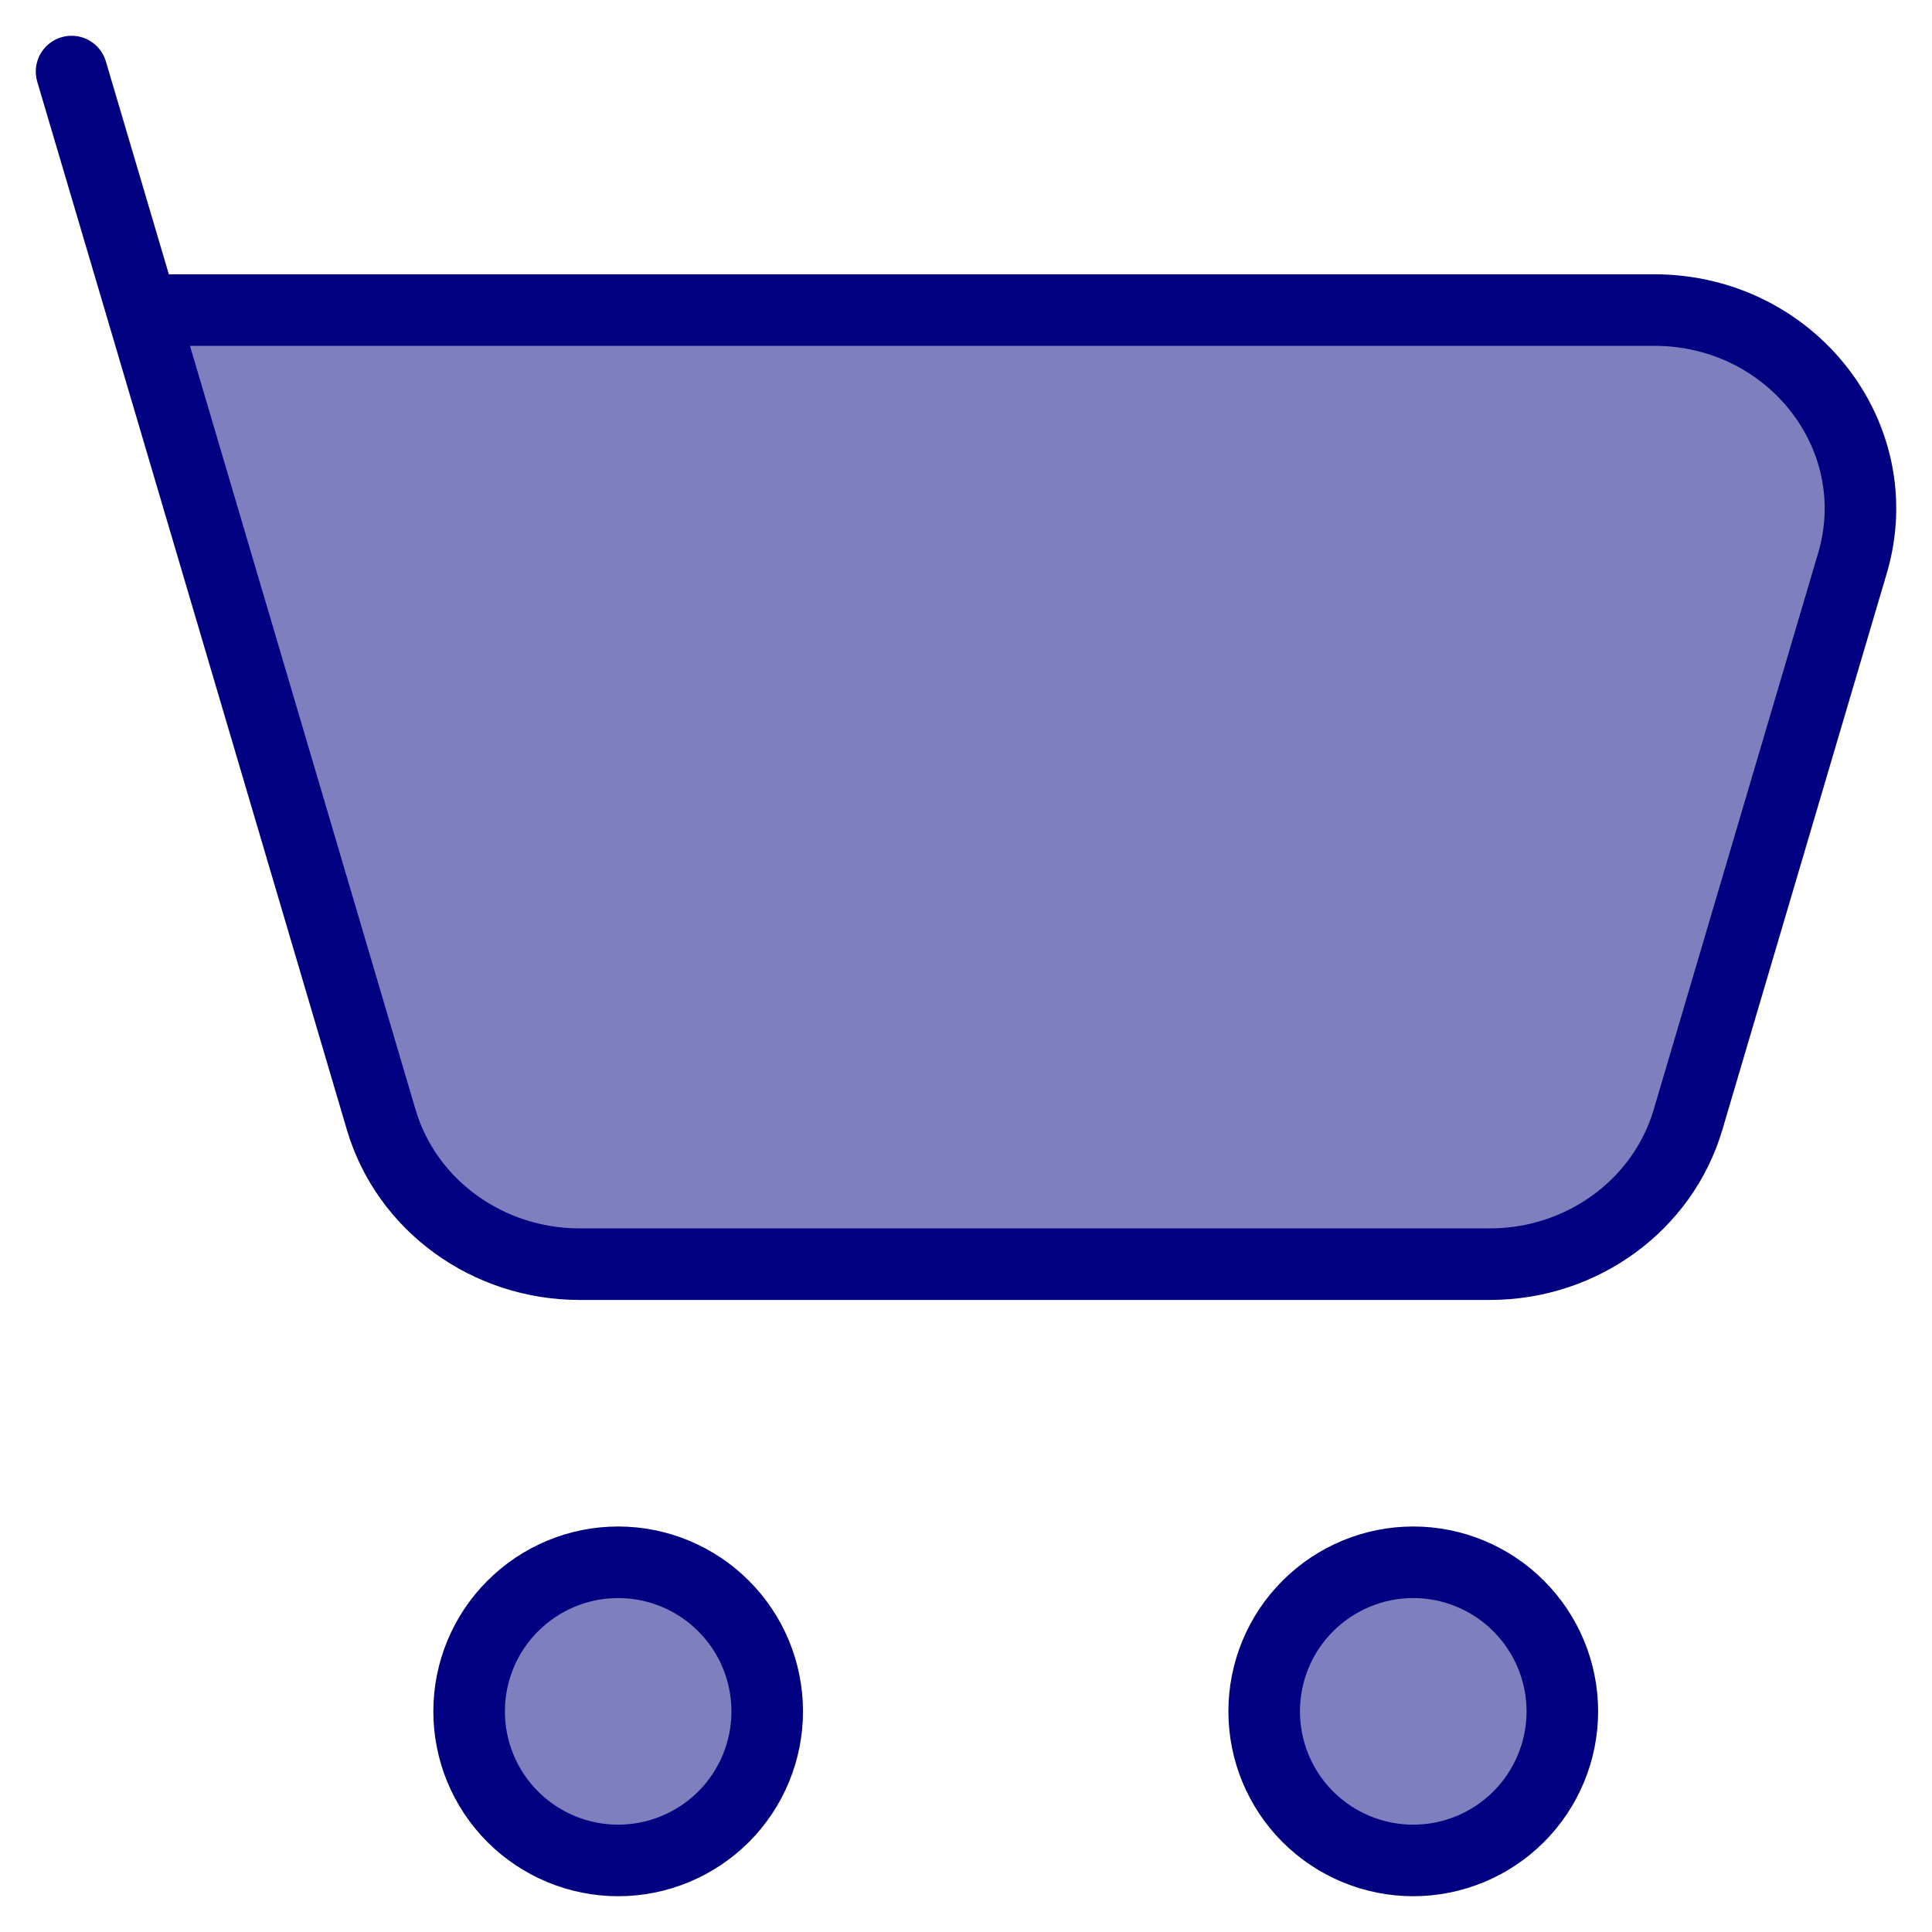
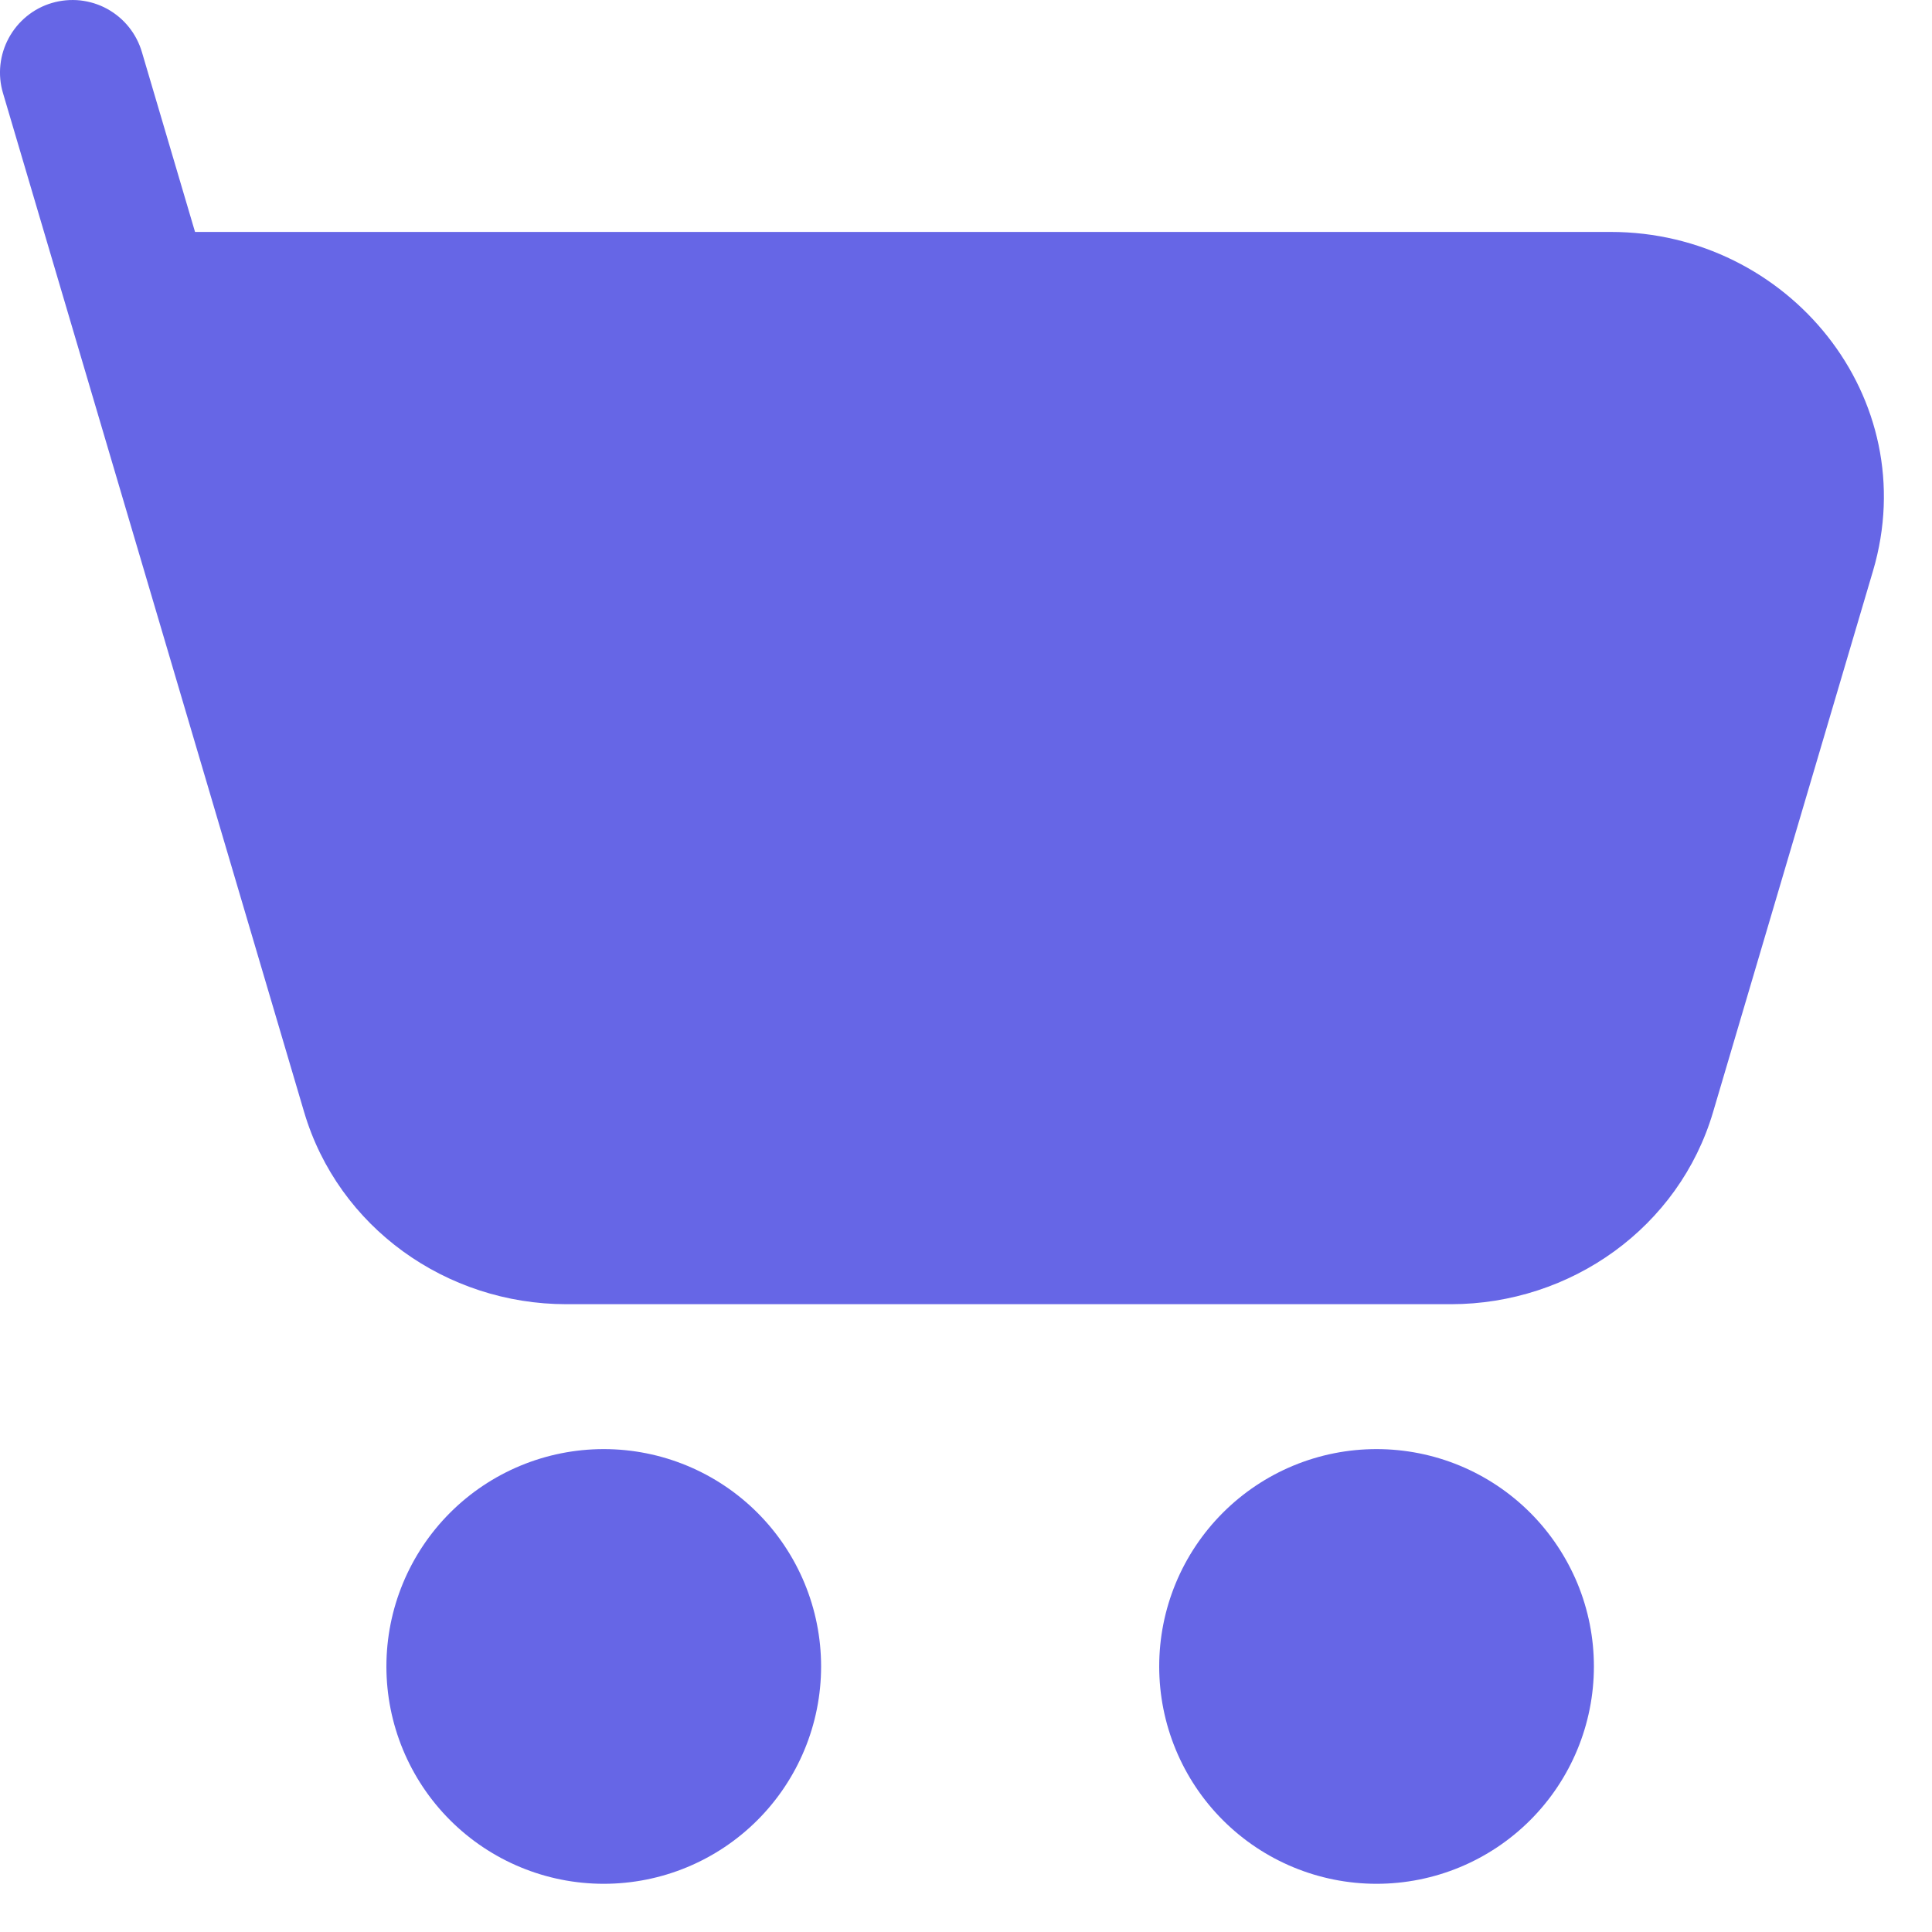
- <svg xmlns="http://www.w3.org/2000/svg" width="27" height="27" viewBox="0 0 27 27" fill="none">
-   <path d="M19.75 26C20.303 26 20.833 25.78 21.223 25.39C21.614 24.999 21.834 24.469 21.834 23.917C21.834 23.364 21.614 22.834 21.223 22.444C20.833 22.053 20.303 21.833 19.75 21.833C19.198 21.833 18.668 22.053 18.277 22.444C17.886 22.834 17.667 23.364 17.667 23.917C17.667 24.469 17.886 24.999 18.277 25.39C18.668 25.78 19.198 26 19.75 26ZM8.639 26C9.191 26 9.721 25.78 10.112 25.39C10.503 24.999 10.722 24.469 10.722 23.917C10.722 23.364 10.503 22.834 10.112 22.444C9.721 22.053 9.191 21.833 8.639 21.833C8.086 21.833 7.557 22.053 7.166 22.444C6.775 22.834 6.556 23.364 6.556 23.917C6.556 24.469 6.775 24.999 7.166 25.39C7.557 25.78 8.086 26 8.639 26ZM1.986 4.333H23.117C25.031 4.333 26.413 6.097 25.888 7.872L23.59 15.65C23.236 16.844 22.106 17.667 20.82 17.667H8.1C6.813 17.667 5.681 16.843 5.328 15.65L1.986 4.333ZM1.986 4.333L1 1Z" fill="#000080" fill-opacity="0.5" />
-   <path d="M1.986 4.333H23.117C25.031 4.333 26.413 6.097 25.888 7.872L23.59 15.65C23.236 16.844 22.106 17.667 20.82 17.667H8.1C6.813 17.667 5.681 16.843 5.328 15.65L1.986 4.333ZM1.986 4.333L1 1M19.75 26C20.303 26 20.833 25.78 21.223 25.39C21.614 24.999 21.834 24.469 21.834 23.917C21.834 23.364 21.614 22.834 21.223 22.444C20.833 22.053 20.303 21.833 19.75 21.833C19.198 21.833 18.668 22.053 18.277 22.444C17.886 22.834 17.667 23.364 17.667 23.917C17.667 24.469 17.886 24.999 18.277 25.39C18.668 25.78 19.198 26 19.75 26ZM8.639 26C9.191 26 9.721 25.78 10.112 25.39C10.503 24.999 10.722 24.469 10.722 23.917C10.722 23.364 10.503 22.834 10.112 22.444C9.721 22.053 9.191 21.833 8.639 21.833C8.086 21.833 7.557 22.053 7.166 22.444C6.775 22.834 6.556 23.364 6.556 23.917C6.556 24.469 6.775 24.999 7.166 25.39C7.557 25.78 8.086 26 8.639 26Z" stroke="#000080" stroke-linecap="round" stroke-linejoin="round" />
+ <svg xmlns="http://www.w3.org/2000/svg" width="20" height="20" viewBox="0 0 20 20" fill="none">
+   <path d="M0.537 0.031C0.631 0.003 0.731 -0.006 0.829 0.004C0.927 0.015 1.022 0.044 1.108 0.091C1.195 0.139 1.271 0.202 1.333 0.279C1.395 0.356 1.441 0.444 1.469 0.539L2.019 2.401H16.674C18.514 2.401 19.919 4.118 19.389 5.911L17.734 11.511C17.382 12.705 16.263 13.501 15.019 13.501H5.863C4.619 13.501 3.501 12.705 3.148 11.511L0.031 0.964C-0.026 0.773 -0.004 0.568 0.091 0.393C0.186 0.218 0.346 0.087 0.537 0.031ZM4 17.251C4 16.654 4.237 16.082 4.659 15.66C5.081 15.238 5.653 15.001 6.25 15.001C6.847 15.001 7.419 15.238 7.841 15.66C8.263 16.082 8.5 16.654 8.5 17.251C8.5 17.847 8.263 18.42 7.841 18.842C7.419 19.264 6.847 19.501 6.25 19.501C5.653 19.501 5.081 19.264 4.659 18.842C4.237 18.42 4 17.847 4 17.251ZM12 17.251C12 16.955 12.058 16.663 12.171 16.39C12.284 16.117 12.45 15.869 12.659 15.66C12.868 15.451 13.116 15.285 13.389 15.172C13.662 15.059 13.954 15.001 14.25 15.001C14.545 15.001 14.838 15.059 15.111 15.172C15.384 15.285 15.632 15.451 15.841 15.66C16.05 15.869 16.215 16.117 16.329 16.39C16.442 16.663 16.5 16.955 16.5 17.251C16.5 17.847 16.263 18.42 15.841 18.842C15.419 19.264 14.847 19.501 14.25 19.501C13.653 19.501 13.081 19.264 12.659 18.842C12.237 18.42 12 17.847 12 17.251Z" fill="#6666E6" />
</svg>
